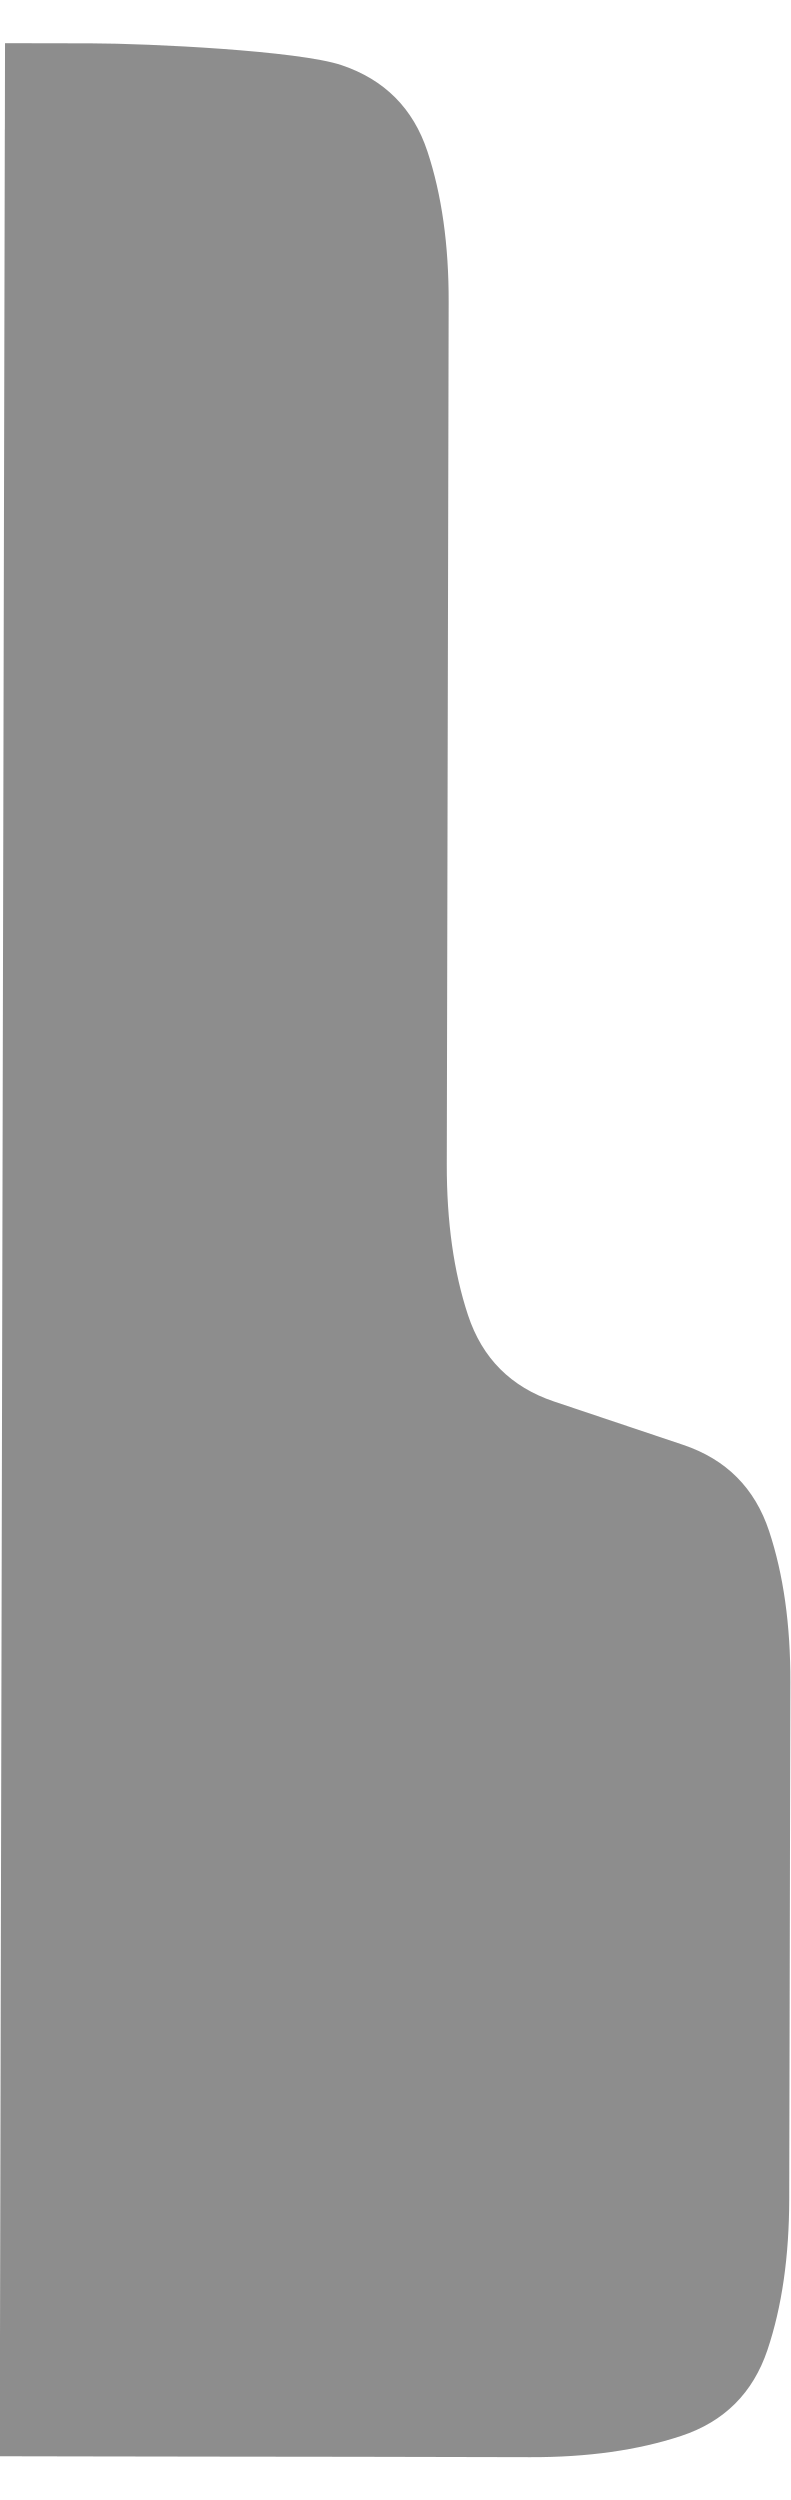
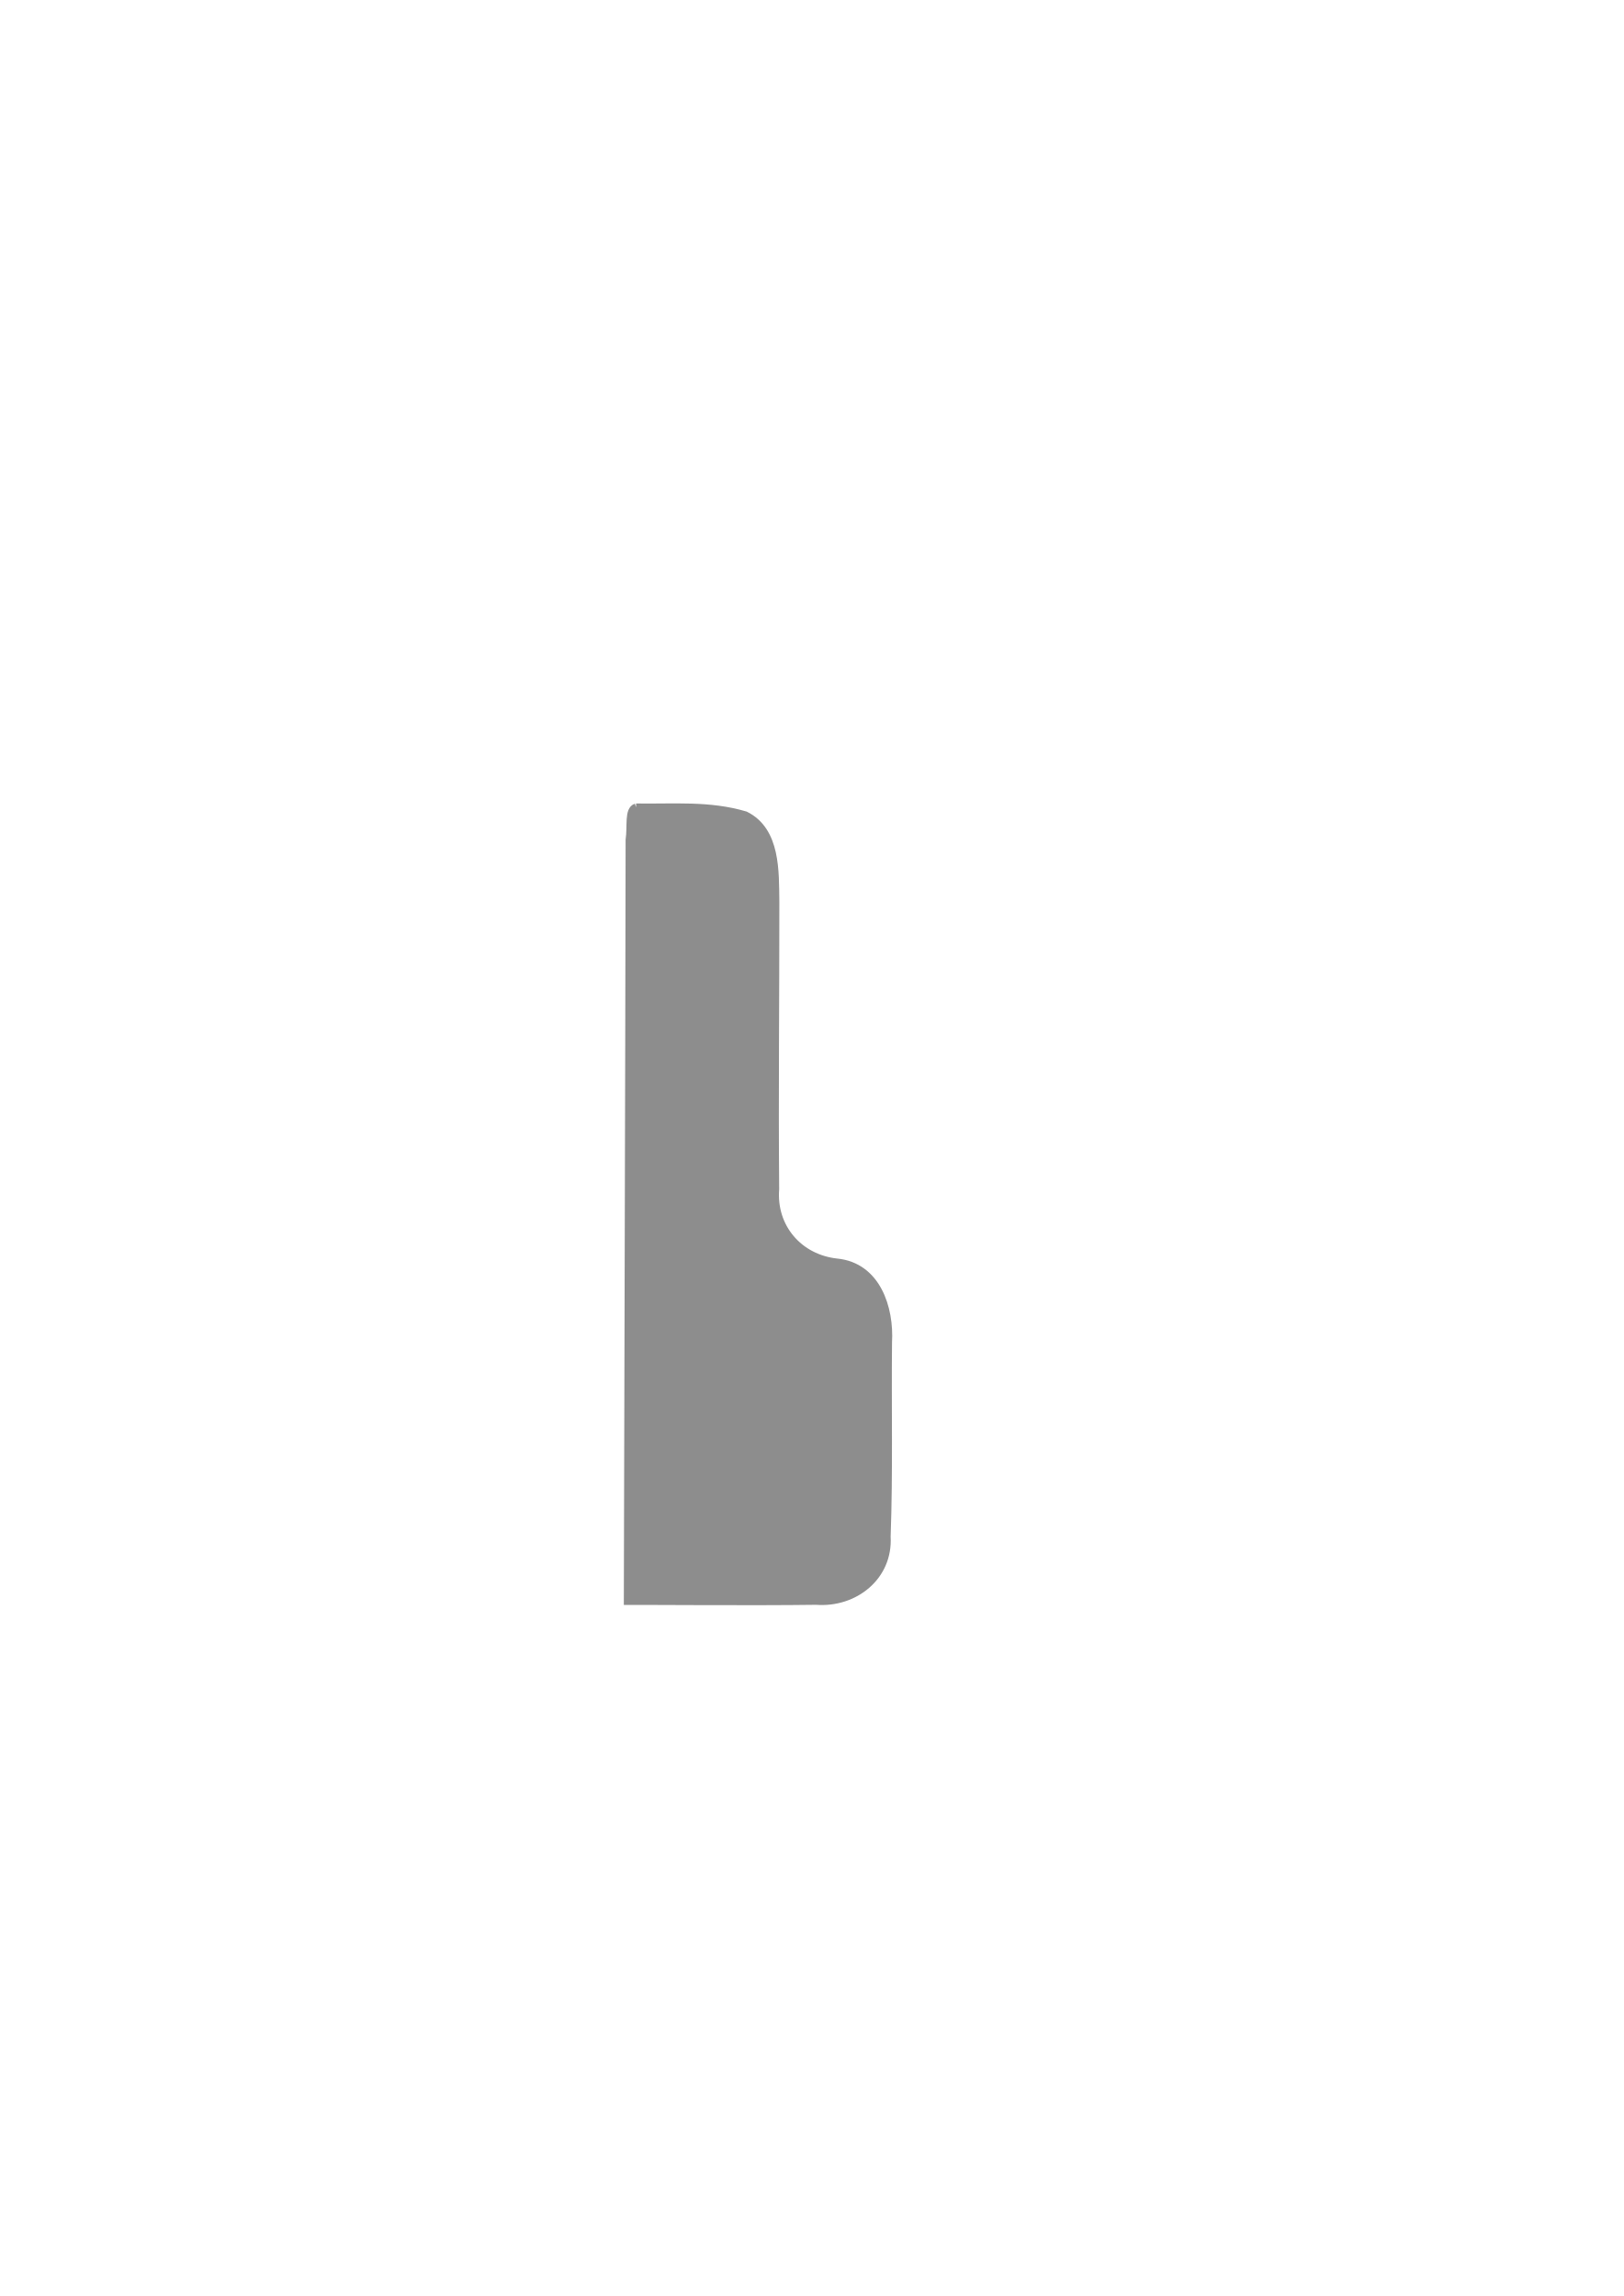
- <svg xmlns="http://www.w3.org/2000/svg" width="4.211mm" height="13.316mm" viewBox="0 0 4.211 13.316" version="1.1" id="svg1" xml:space="preserve">
-   <defs id="defs1" />
-   <g id="layer1" transform="translate(-168.5151,-137.426)">
-     <rect y="16.255" x="-59.535" height="251.932" width="251.932" id="rect1112" style="fill:none;fill-opacity:1;stroke:none;stroke-width:4.086;stroke-opacity:1" />
-     <path style="fill:#8d8d8d;fill-opacity:1;stroke-width:0.918" d="m 168.541,138.115 8.6e-4,-0.459 0.459,8.7e-4 c 0.306,5.8e-4 1.103,0.039 1.333,0.116 0.229,0.077 0.382,0.23 0.458,0.46 0.076,0.23 0.114,0.498 0.113,0.804 -5.8e-4,0.306 -0.001,0.612 -0.002,0.918 -5.8e-4,0.306 -0.001,0.612 -0.002,0.918 -5.8e-4,0.306 -10e-4,0.612 -0.002,0.918 -5.8e-4,0.306 -0.001,0.612 -0.002,0.918 -5.8e-4,0.306 -0.001,0.612 -0.002,0.918 -5.8e-4,0.306 0.037,0.574 0.113,0.804 0.076,0.23 0.229,0.383 0.458,0.46 0.229,0.077 0.459,0.154 0.688,0.231 0.229,0.077 0.382,0.23 0.458,0.46 0.076,0.23 0.114,0.498 0.113,0.804 -5.8e-4,0.306 -0.001,0.612 -0.002,0.918 -5.8e-4,0.306 -0.001,0.612 -0.002,0.918 -5.8e-4,0.306 -10e-4,0.612 -0.002,0.918 -5.8e-4,0.306 -0.039,0.574 -0.116,0.803 -0.077,0.229 -0.23,0.382 -0.46,0.458 -0.23,0.076 -0.498,0.114 -0.804,0.113 -0.306,-5.8e-4 -0.612,-10e-4 -0.918,-0.002 -0.306,-5.8e-4 -1.141,-0.001 -1.448,-0.002 l -0.459,-8.7e-4 8.7e-4,-0.459 c 5.8e-4,-0.306 10e-4,-0.612 0.002,-0.918 5.8e-4,-0.306 0.001,-0.612 0.002,-0.918 5.8e-4,-0.306 0.001,-0.612 0.002,-0.918 5.8e-4,-0.306 10e-4,-0.612 0.002,-0.918 5.8e-4,-0.306 0.001,-0.612 0.002,-0.918 5.8e-4,-0.306 0.001,-0.612 0.002,-0.918 5.8e-4,-0.306 10e-4,-0.612 0.002,-0.918 5.8e-4,-0.306 0.001,-0.612 0.002,-0.918 5.8e-4,-0.306 0.001,-0.612 0.002,-0.918 5.8e-4,-0.306 10e-4,-0.612 0.002,-0.918 5.8e-4,-0.306 0.001,-0.612 0.002,-0.918 5.8e-4,-0.306 0.001,-0.612 0.002,-0.918 5.8e-4,-0.306 10e-4,-0.612 0.002,-0.918 m -0.023,12.054 -6.5e-4,0.344 -2.2e-4,0.115 -2.2e-4,0.115 4.4e-4,-0.23 c 3e-4,-0.153 5.9e-4,-0.306 8.7e-4,-0.459 l 4.3e-4,-0.23 -6.5e-4,0.344 m 0.024,-12.628 -2.2e-4,0.115 -6.5e-4,0.344 -6.5e-4,0.344 4.4e-4,-0.23 8.6e-4,-0.459 4.4e-4,-0.23 -2.2e-4,0.115" id="path8" />
+ <svg xmlns="http://www.w3.org/2000/svg" xmlns:xlink="http://www.w3.org/1999/xlink" width="210mm" height="297mm" viewBox="0 0 210 297" version="1.1" id="svg1" xml:space="preserve">
+   <defs id="defs1">
+     <linearGradient id="linearGradient1110">
+       <stop id="stop1106" offset="0" style="stop-color:#3a6fdc;stop-opacity:1" />
+       <stop id="stop1108" offset="1" style="stop-color:#422c13;stop-opacity:1" />
+     </linearGradient>
+     <linearGradient id="linearGradient4019">
+       <stop style="stop-color:#001a01;stop-opacity:1;" offset="0" id="stop4021" />
+       <stop style="stop-color:#008003;stop-opacity:0;" offset="1" id="stop4023" />
+     </linearGradient>
+     <linearGradient id="linearGradient3998">
+       <stop style="stop-color:#00aa00;stop-opacity:1;" offset="0" id="stop4000" />
+       <stop style="stop-color:#95ff95;stop-opacity:1;" offset="1" id="stop4002" />
+     </linearGradient>
+     <linearGradient id="linearGradient3719">
+       <stop style="stop-color:#ffff00;stop-opacity:1;" offset="0" id="stop3721" />
+       <stop style="stop-color:#ffffff;stop-opacity:1;" offset="1" id="stop3723" />
+     </linearGradient>
+     <linearGradient id="linearGradient2931">
+       <stop style="stop-color:#81e2ff;stop-opacity:1;" offset="0" id="stop2933" />
+       <stop style="stop-color:#bfffff;stop-opacity:1;" offset="1" id="stop2935" />
+     </linearGradient>
+     <linearGradient id="linearGradient3274">
+       <stop style="stop-color: rgb(255, 0, 0); stop-opacity: 1;" offset="0" id="stop3276" />
+       <stop style="stop-color: rgb(255, 98, 98); stop-opacity: 1;" offset="1" id="stop3278" />
+     </linearGradient>
+     <linearGradient id="linearGradient3169">
+       <stop style="stop-color:#a6ffdc;stop-opacity:1;" offset="0" id="stop3171" />
+       <stop style="stop-color: rgb(159, 150, 150); stop-opacity: 1;" offset="1" id="stop3173" />
+     </linearGradient>
+     <linearGradient id="linearGradient3161">
+       <stop style="stop-color: rgb(0, 190, 255); stop-opacity: 1;" offset="0" id="stop3163" />
+       <stop style="stop-color: rgb(0, 116, 255); stop-opacity: 1;" offset="1" id="stop3165" />
+     </linearGradient>
+     <linearGradient xlink:href="#linearGradient3169" id="linearGradient3218" gradientUnits="userSpaceOnUse" gradientTransform="matrix(1.17318,0,0,1.22714,-28.2282,-58.9006)" x1="-133.214" y1="544.862" x2="393.214" y2="602.719" />
+     <linearGradient xlink:href="#linearGradient3169" id="linearGradient3220" gradientUnits="userSpaceOnUse" x1="-133.214" y1="180.934" x2="393.214" y2="537.005" />
+     <linearGradient xlink:href="#linearGradient3161" id="linearGradient3222" gradientUnits="userSpaceOnUse" x1="-60.221" y1="215.219" x2="320.221" y2="501.291" />
+     <linearGradient id="linearGradient3819">
+       <stop style="stop-color:#ffffff;stop-opacity:1;" offset="0" id="stop3821" />
+       <stop style="stop-color:#ffffff;stop-opacity:0;" offset="1" id="stop3823" />
+     </linearGradient>
+     <linearGradient id="linearGradient3805">
+       <stop style="stop-color:#ffffff;stop-opacity:1;" offset="0" id="stop3807" />
+       <stop style="stop-color:#000000;stop-opacity:1" offset="1" id="stop3809" />
+     </linearGradient>
+     <linearGradient id="linearGradient3787">
+       <stop style="stop-color:#e9c6af;stop-opacity:1;" offset="0" id="stop3789" />
+       <stop style="stop-color:#e9c6af;stop-opacity:0;" offset="1" id="stop3791" />
+     </linearGradient>
+     <linearGradient id="linearGradient3777">
+       <stop style="stop-color:#e9c6af;stop-opacity:1" offset="0" id="stop3779" />
+       <stop style="stop-color:#ffb380;stop-opacity:0;" offset="1" id="stop3781" />
+     </linearGradient>
+     <radialGradient xlink:href="#linearGradient3777" id="radialGradient3783" cx="-813.126" cy="-94.645" fx="-813.126" fy="-94.645" r="115.363" gradientTransform="matrix(0.2121045,-0.4430781,1.010217,0.4835979,-531.2279,-450.2596)" gradientUnits="userSpaceOnUse" />
+     <radialGradient xlink:href="#linearGradient3787" id="radialGradient3793" cx="-411.918" cy="-155.899" fx="-411.918" fy="-155.899" r="100.025" gradientTransform="matrix(0.517926,2.4443536e-8,-3.9212833e-8,0.4489316,-208.6317,-91.52277)" gradientUnits="userSpaceOnUse" />
+     <linearGradient xlink:href="#linearGradient3819" id="linearGradient3825" x1="-776.613" y1="16.878" x2="-785.388" y2="16.657" gradientUnits="userSpaceOnUse" />
+     <linearGradient xlink:href="#linearGradient2931" id="linearGradient2937" x1="58.765" y1="100.233" x2="68.882" y2="29.654" gradientUnits="userSpaceOnUse" />
+     <linearGradient xlink:href="#linearGradient3719" id="linearGradient3717" x1="297.411" y1="270.415" x2="132.121" y2="183.08" gradientUnits="userSpaceOnUse" />
+     <linearGradient xlink:href="#linearGradient3719" id="linearGradient3725" x1="263.978" y1="213.56" x2="146.208" y2="271.337" gradientUnits="userSpaceOnUse" />
+     <linearGradient xlink:href="#linearGradient3169" id="linearGradient3151" gradientUnits="userSpaceOnUse" x1="-1297.573" y1="161.722" x2="-1297.573" y2="32.531" gradientTransform="translate(210.0699,0)" />
+     <radialGradient xlink:href="#linearGradient4019" id="radialGradient4025" cx="-1333.302" cy="148.445" fx="-1333.302" fy="148.445" r="67.489" gradientTransform="matrix(1,0,0,0.3941368,0,89.93718)" gradientUnits="userSpaceOnUse" />
+   </defs>
+   <g id="layer1">
+     <path style="fill:#8d8d8d;fill-opacity:1;stroke:#8d8d8d;stroke-width:1;stroke-opacity:1" d="m 82.267,104.435 c 4.855,0.078 9.432,-0.373 14.118,1.013 4.076,2.026 3.853,7.316 3.911,11.229 0.011,12.379 -0.129,24.76 -0.023,37.137 -0.389,4.973 3.062,8.954 7.961,9.486 5.153,0.511 6.895,5.884 6.635,10.348 -0.085,8.373 0.125,16.757 -0.179,25.122 0.306,5.174 -4.192,8.704 -9.128,8.32 -8.125,0.112 -21.514,-10e-4 -24.38,0.015 0.068,-33.062 0.185,-64.657 0.231,-98.449 0.258,-1.821 -0.172,-3.875 0.855,-4.221 z" id="path8" />
  </g>
</svg>
